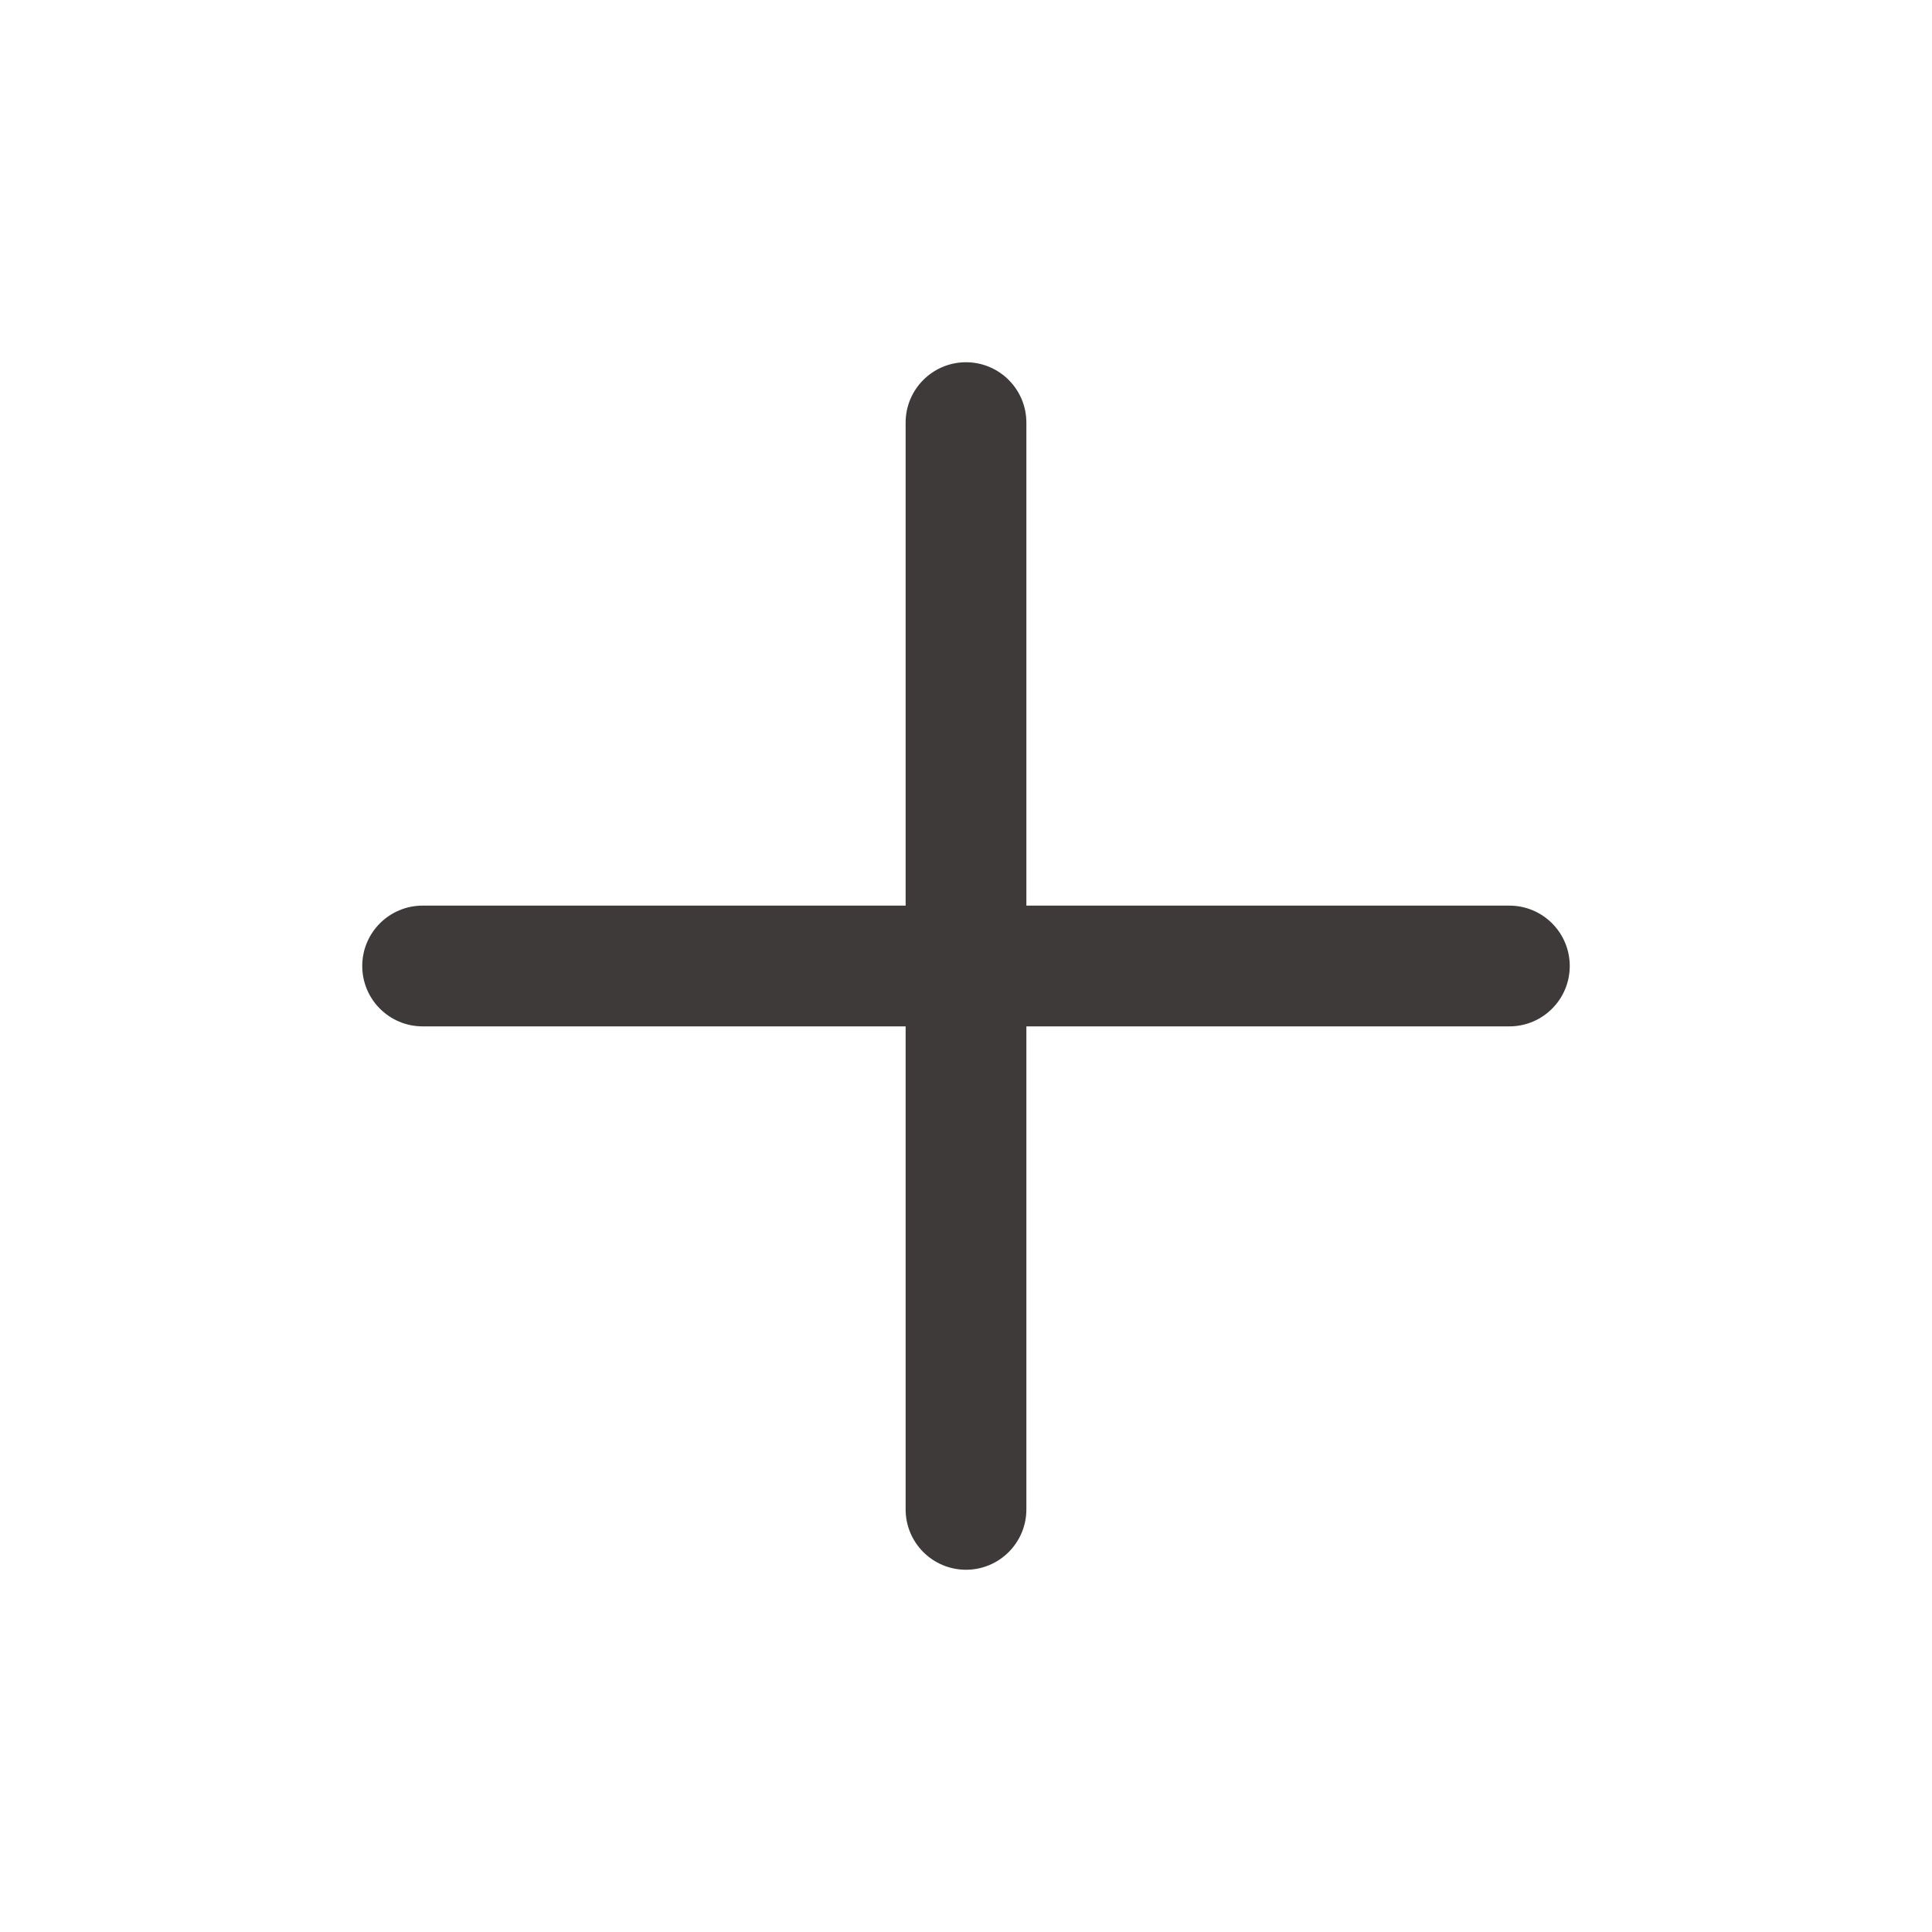
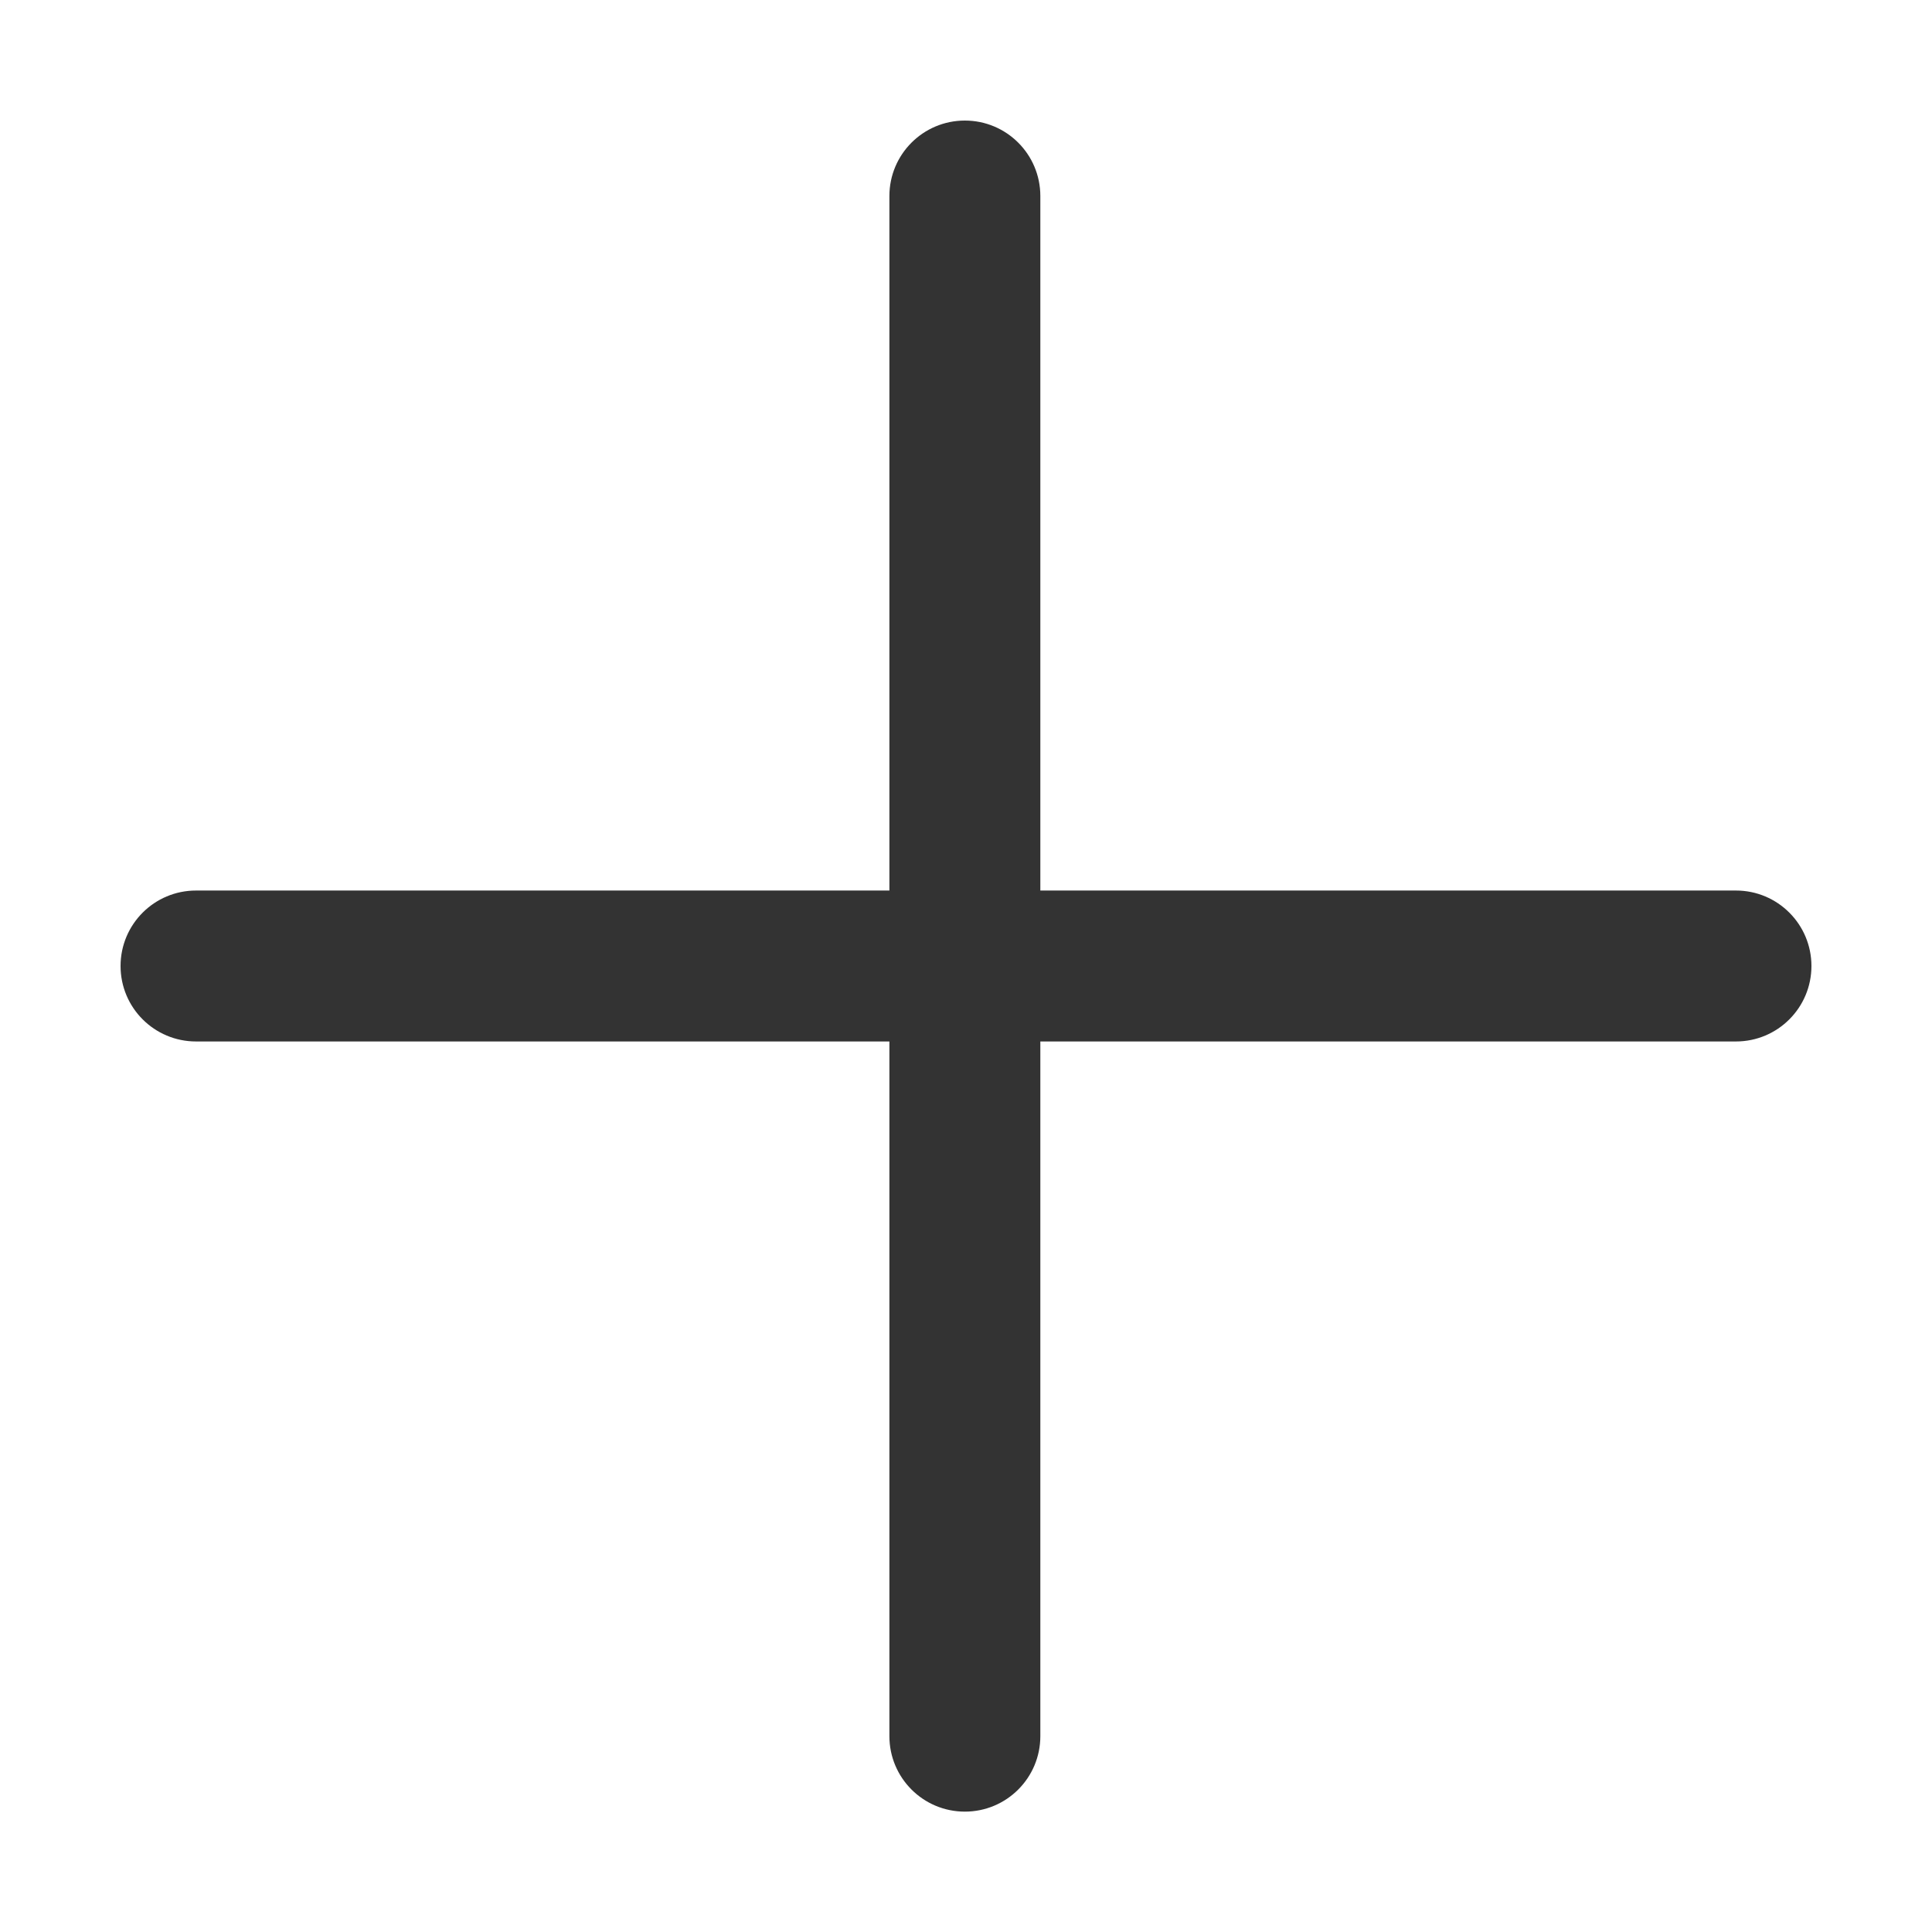
- <svg xmlns="http://www.w3.org/2000/svg" t="1677519483288" class="icon" viewBox="0 0 1024 1024" version="1.1" p-id="1896" width="200" height="200">
-   <path d="M512 832a32 32 0 0 0 32-32v-256h256a32 32 0 0 0 0-64h-256V224a32 32 0 0 0-64 0v256H224a32 32 0 0 0 0 64h256v256a32 32 0 0 0 32 32" fill="#3E3A39" p-id="1897" />
+ <svg xmlns="http://www.w3.org/2000/svg" t="1677521546814" class="icon" viewBox="0 0 1024 1024" version="1.1" p-id="3351" width="200" height="200">
+   <path d="M920.1 472H551.4V103.9c0-22.1-17.9-40-40-40s-40 17.9-40 40V472H103.9c-22.1 0-40 17.9-40 40s17.9 40 40 40h367.5v368.2c0 22.1 17.9 40 40 40s40-17.9 40-40V552h368.7c22.1 0 40-17.9 40-40s-17.9-40-40-40z" fill="#333333" p-id="3352" />
</svg>
